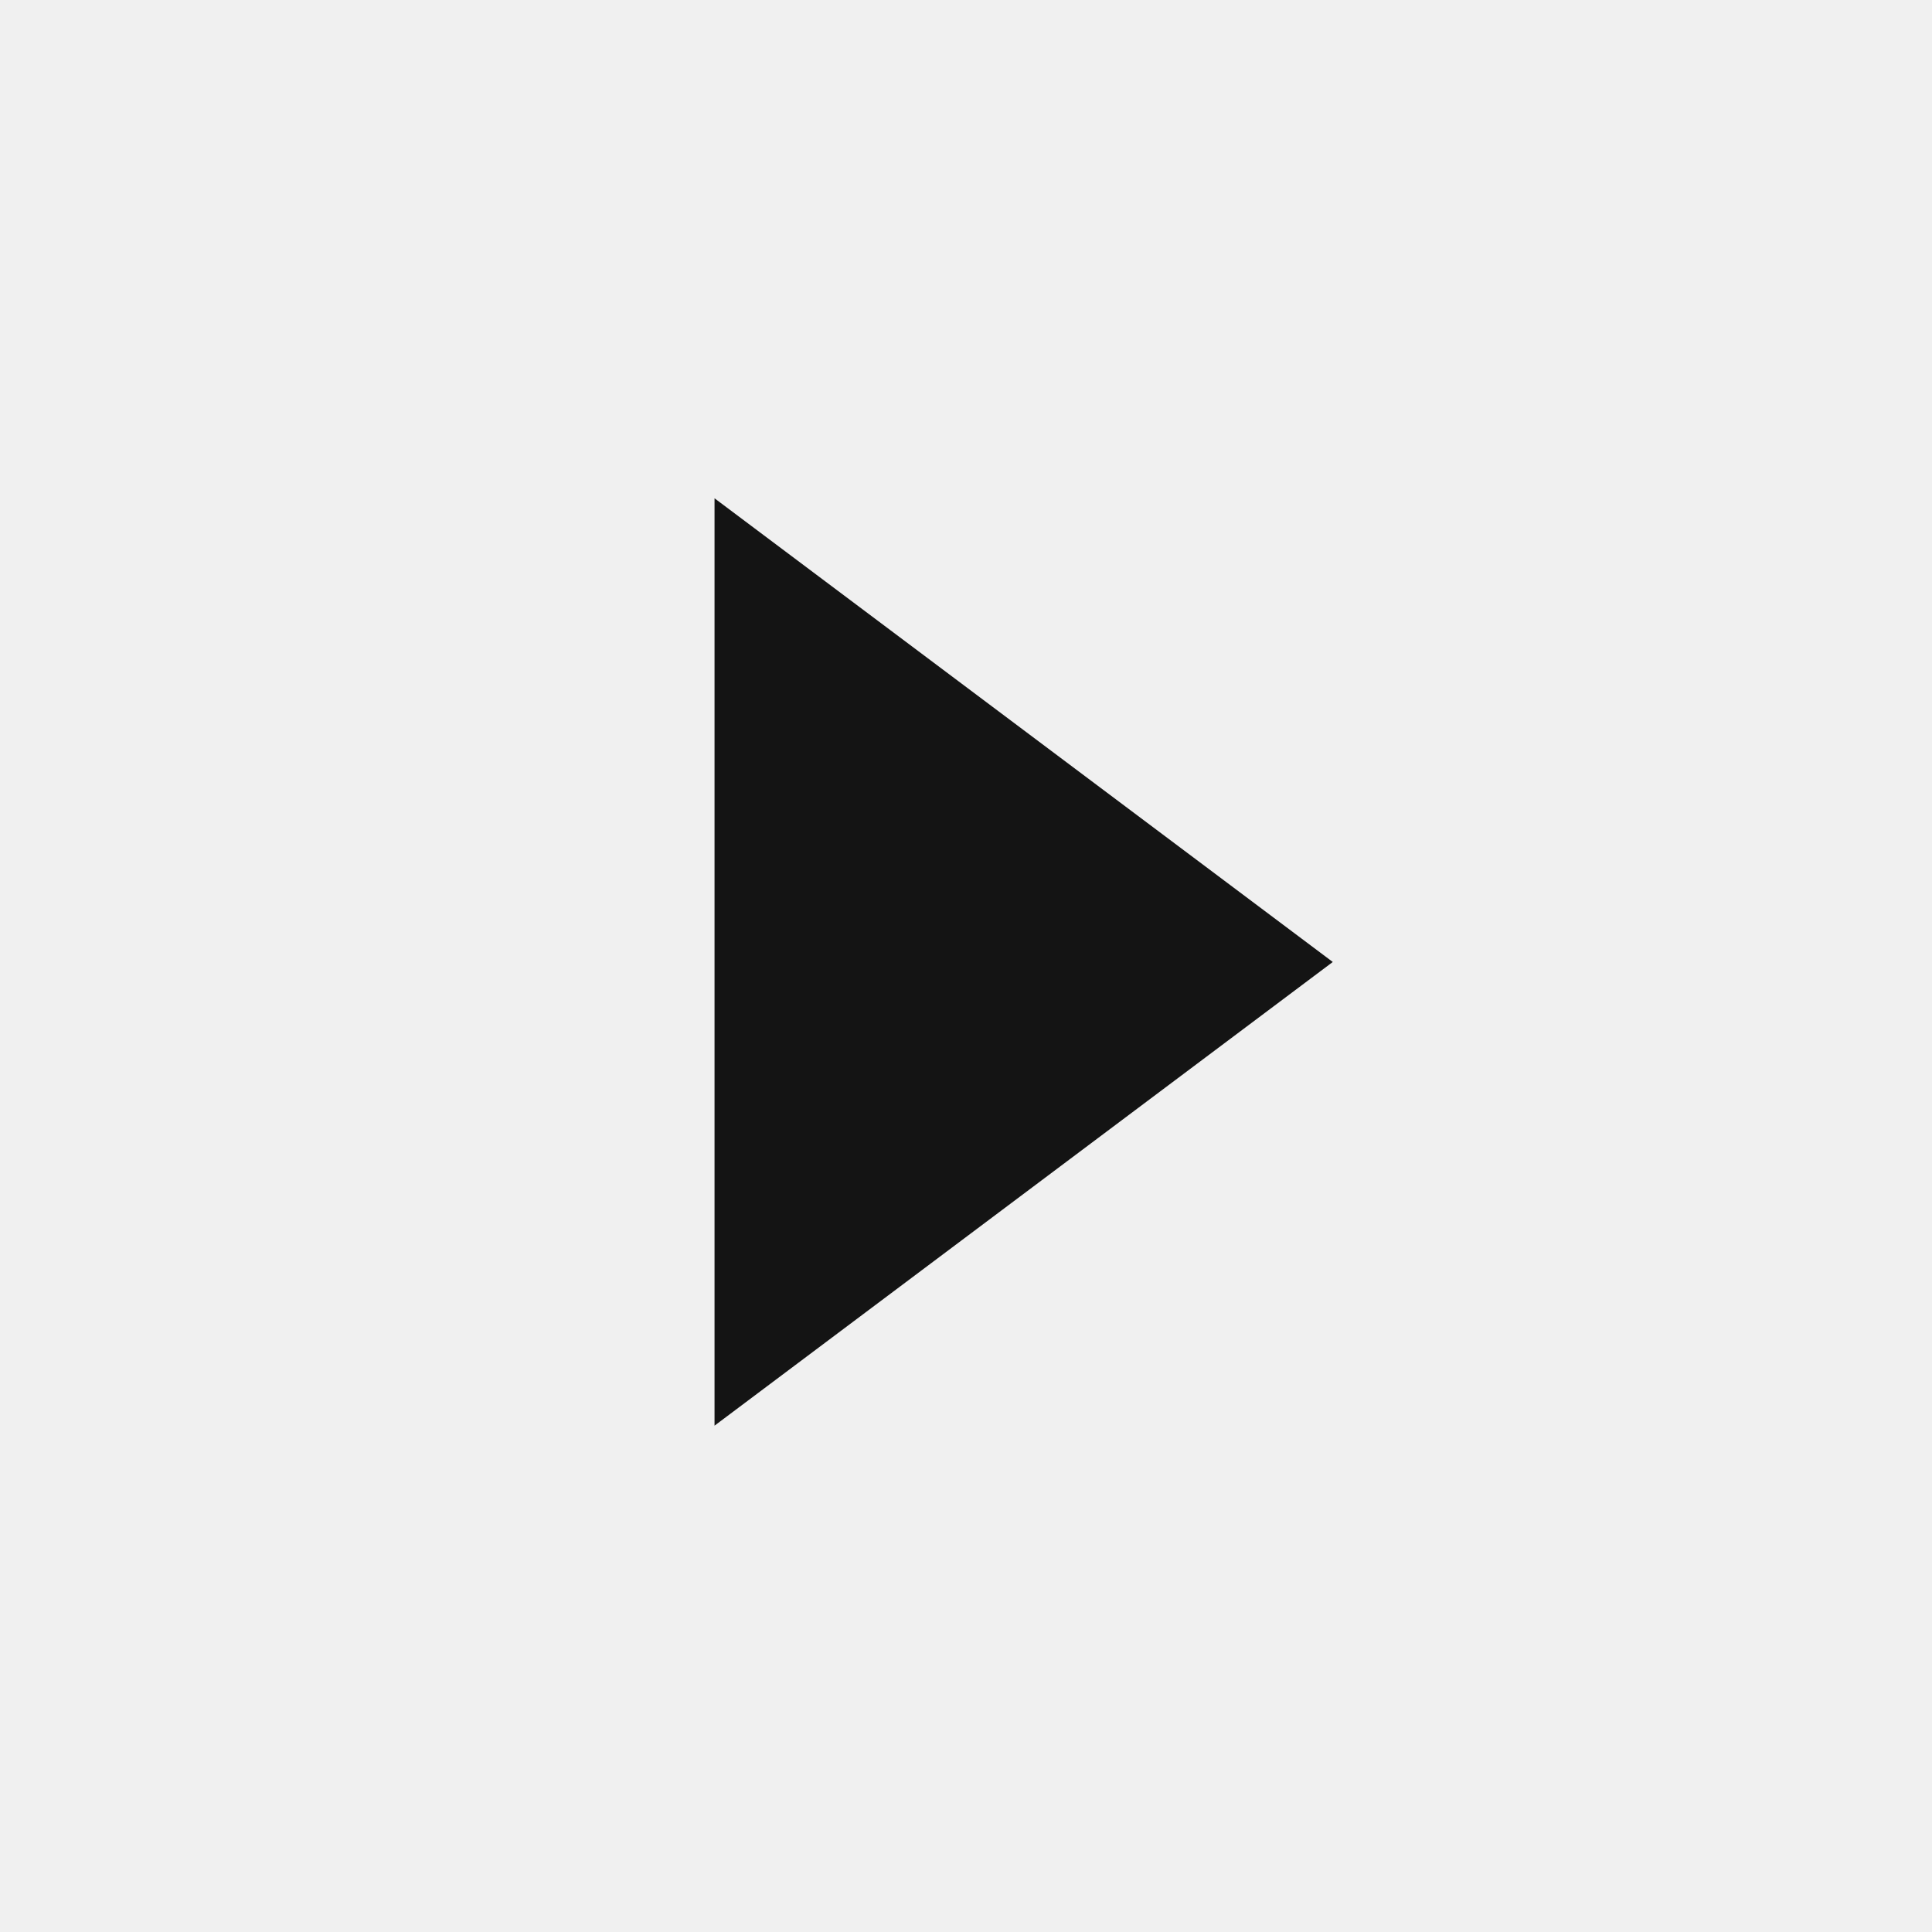
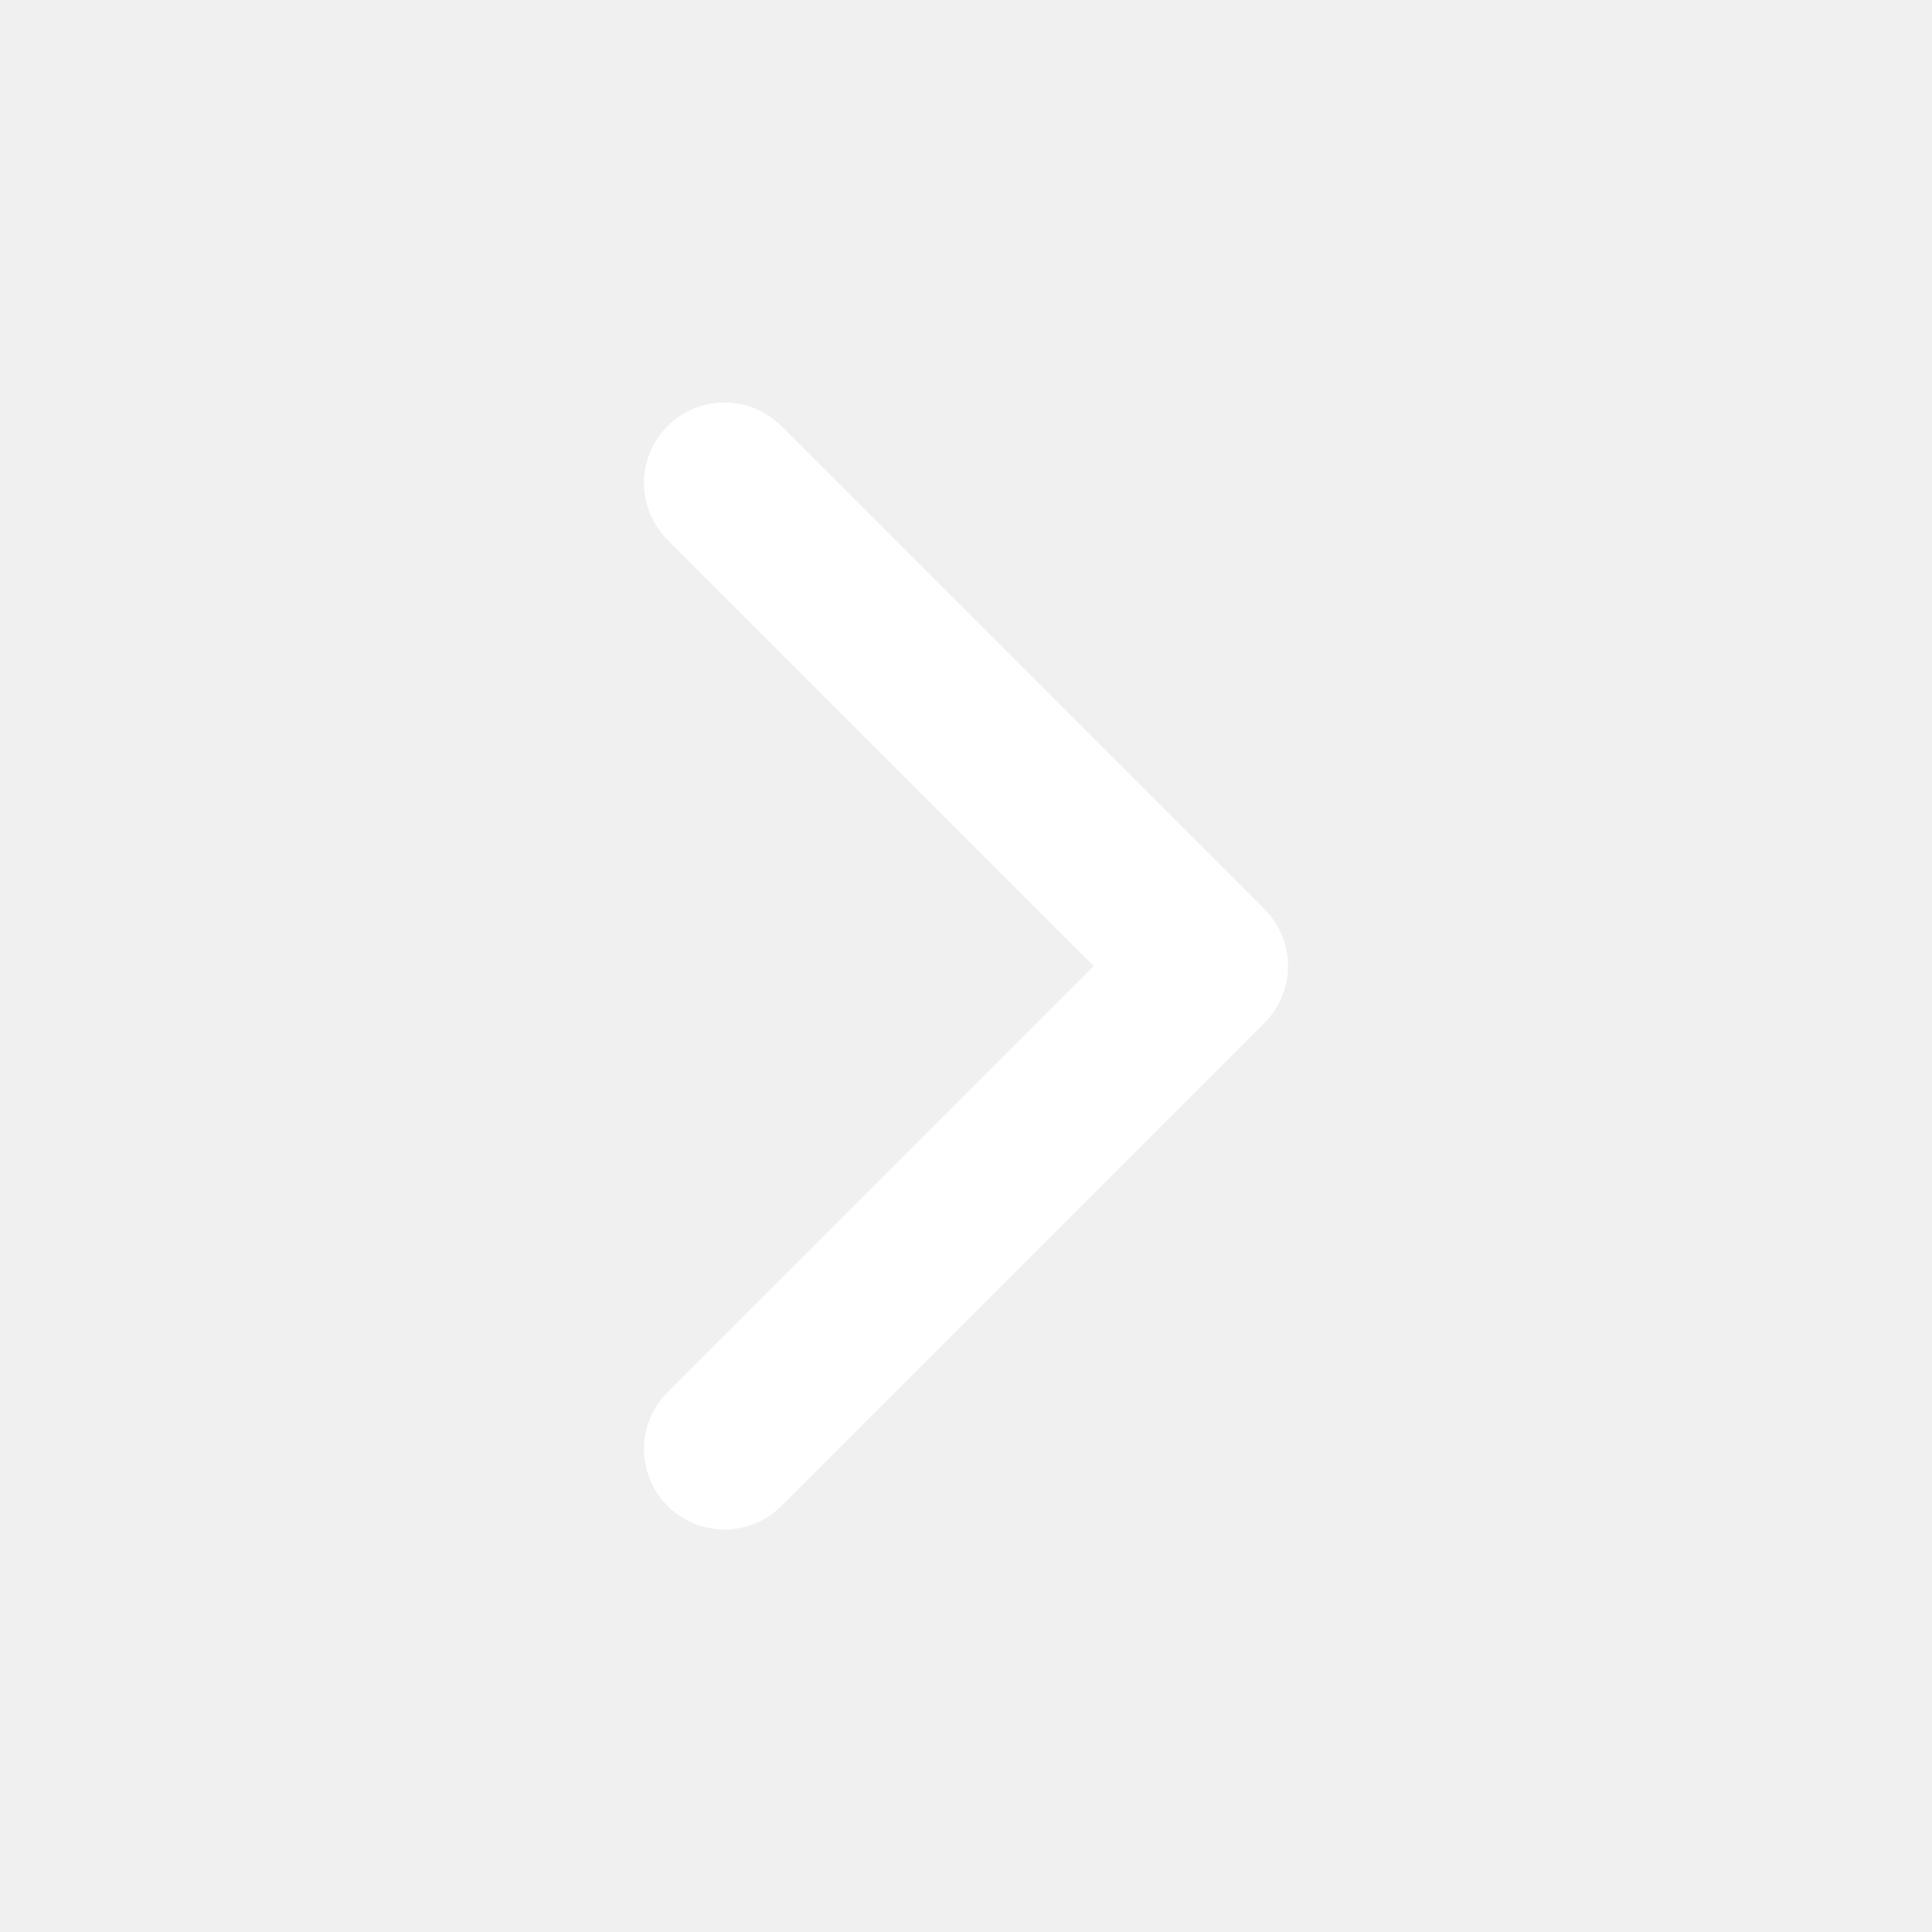
- <svg xmlns="http://www.w3.org/2000/svg" width="25" height="25" viewBox="0 0 25 25" fill="none">
+ <svg xmlns="http://www.w3.org/2000/svg" width="24" height="24" viewBox="0 0 24 24" fill="none">
  <g id="chevron-right">
-     <path id="Vector" d="M9.246 18.448L17.246 12.448L9.246 6.448" fill="#141414" />
+     <path id="Vector" d="M9 18L15 12L9 6" stroke="white" stroke-width="2" stroke-linecap="round" stroke-linejoin="round" />
  </g>
</svg>
